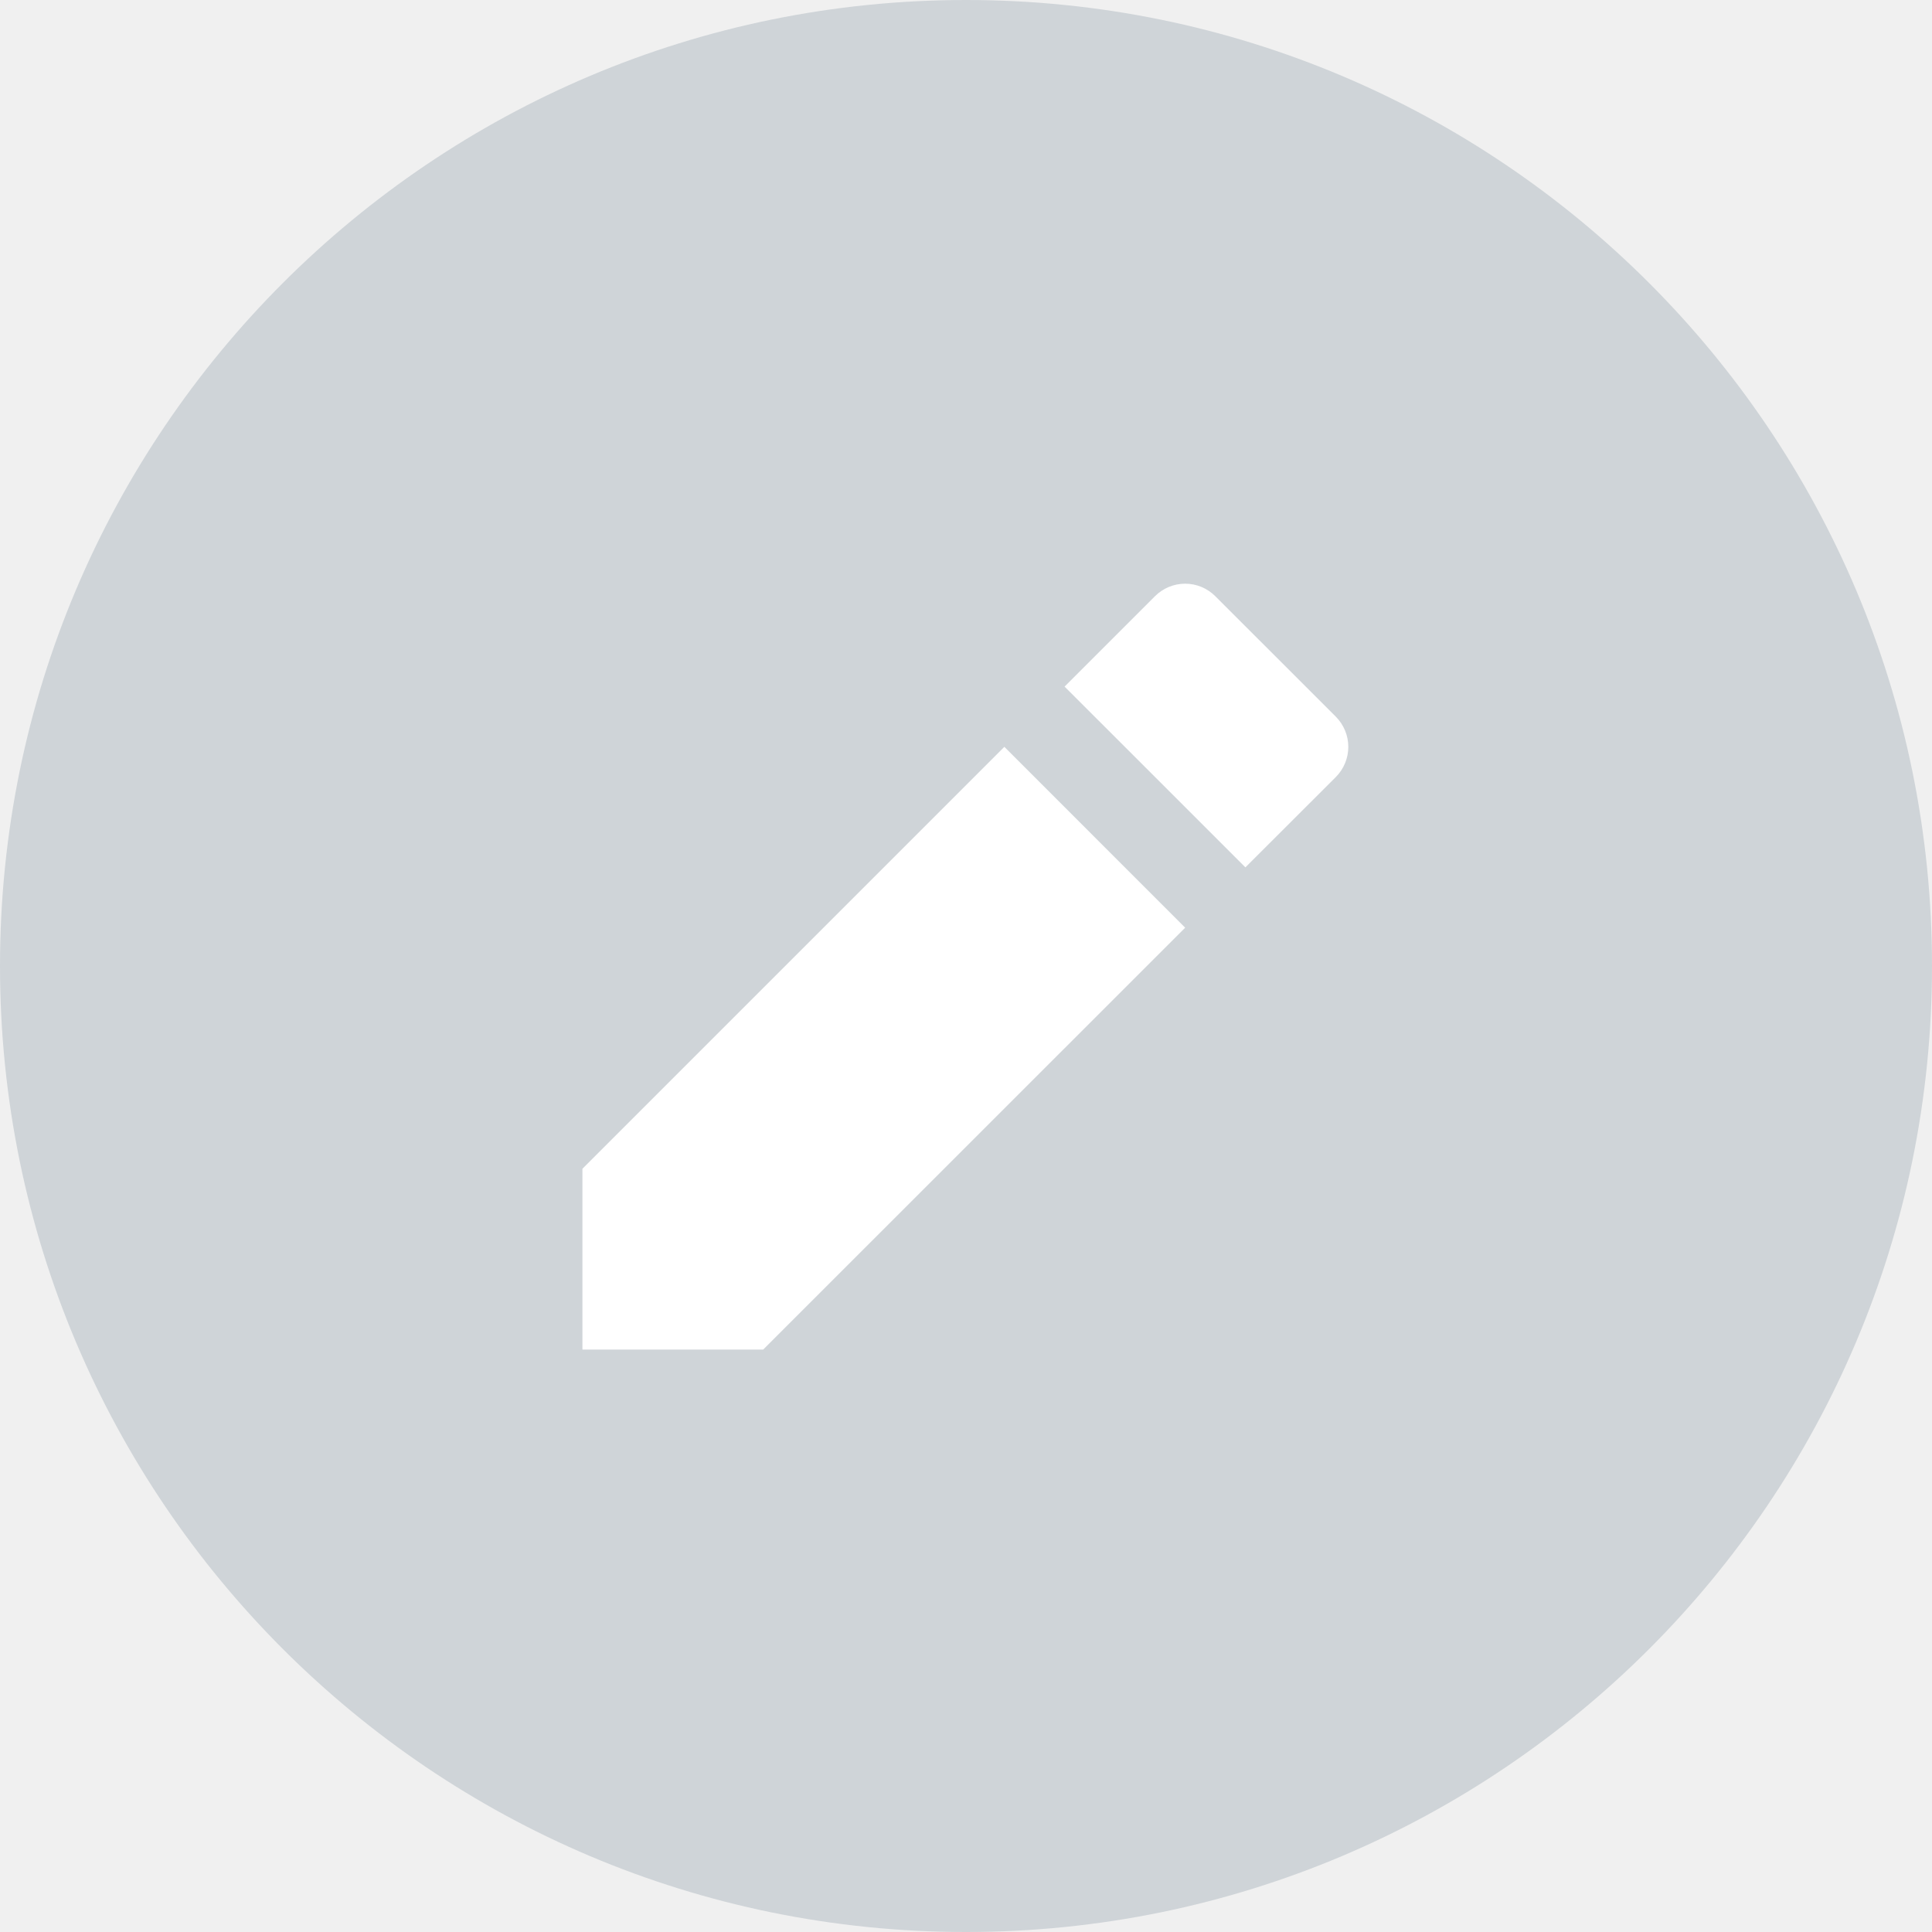
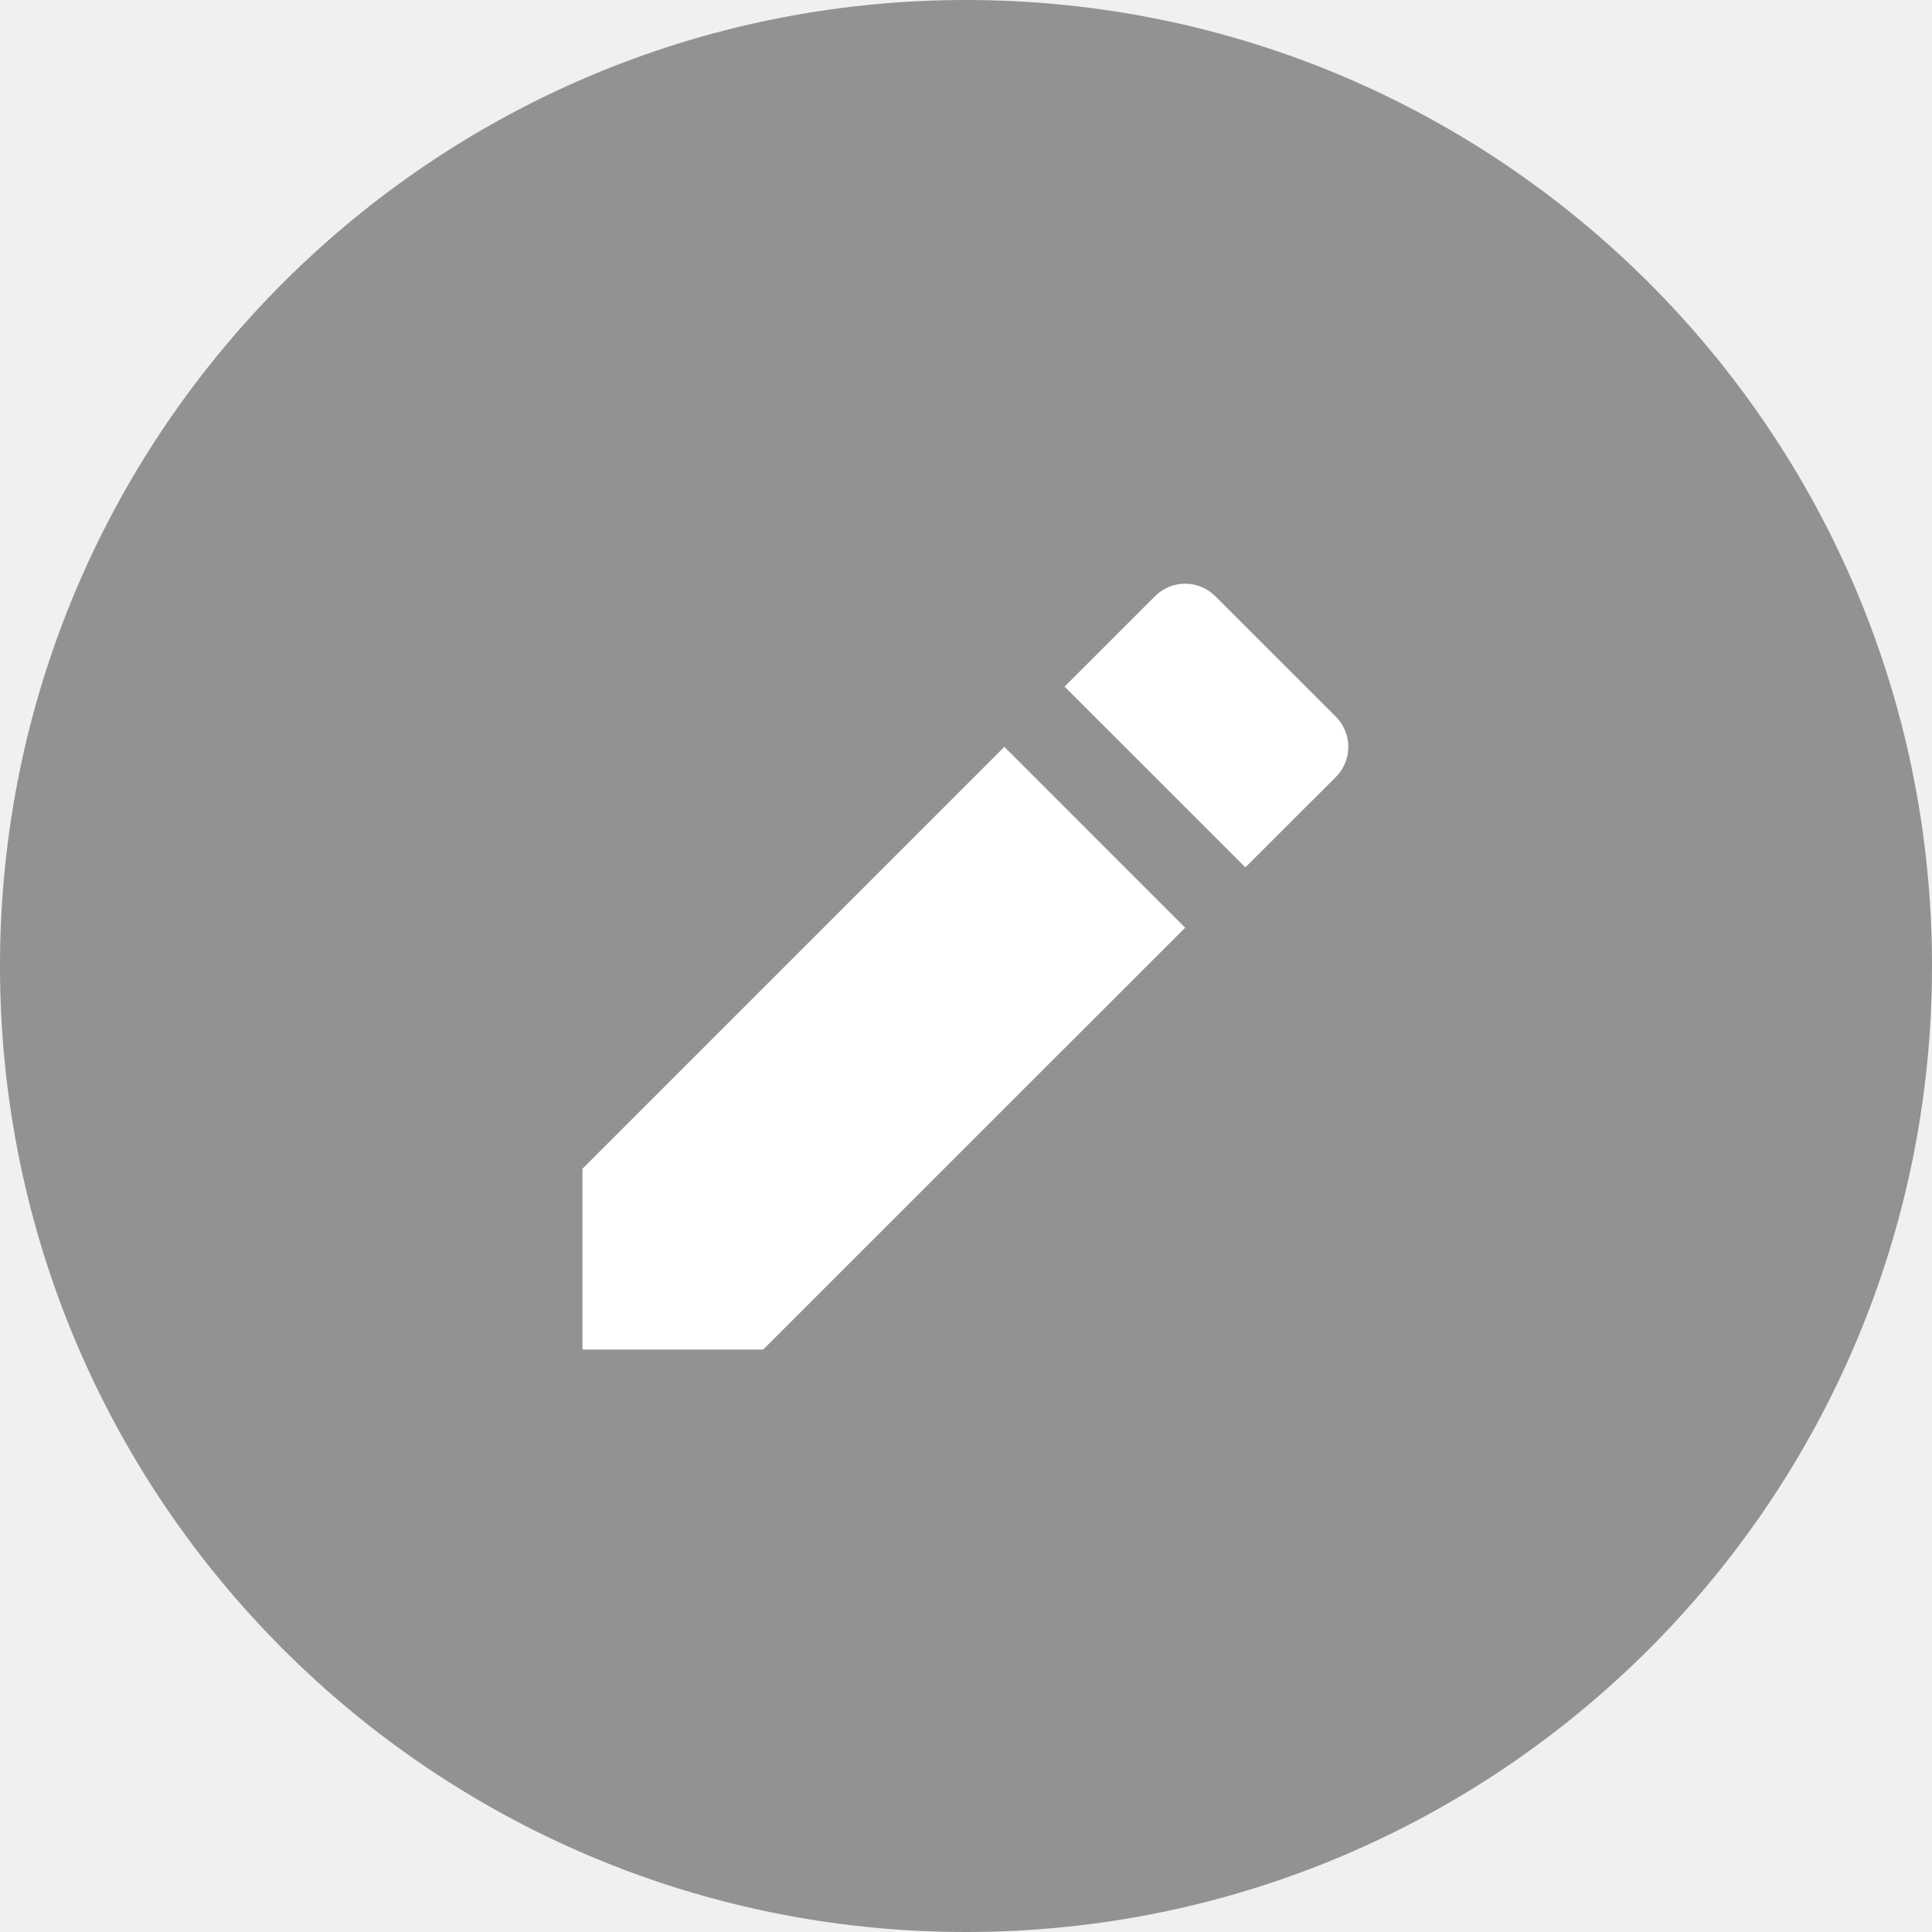
<svg xmlns="http://www.w3.org/2000/svg" width="34" height="34" viewBox="0 0 34 34" fill="none">
-   <circle cx="17" cy="17" r="17" fill="#CFD4D8" />
+   <circle cx="17" cy="17" r="17" fill="#929292" />
  <path d="M17.675 13.143L20.857 16.326L13.431 23.75H10.25V20.568L17.675 13.143V13.143ZM18.735 12.083L20.326 10.492C20.467 10.351 20.658 10.272 20.857 10.272C21.055 10.272 21.246 10.351 21.387 10.492L23.509 12.613C23.649 12.754 23.728 12.945 23.728 13.143C23.728 13.342 23.649 13.533 23.509 13.674L21.917 15.264L18.735 12.083Z" fill="white" />
</svg>
